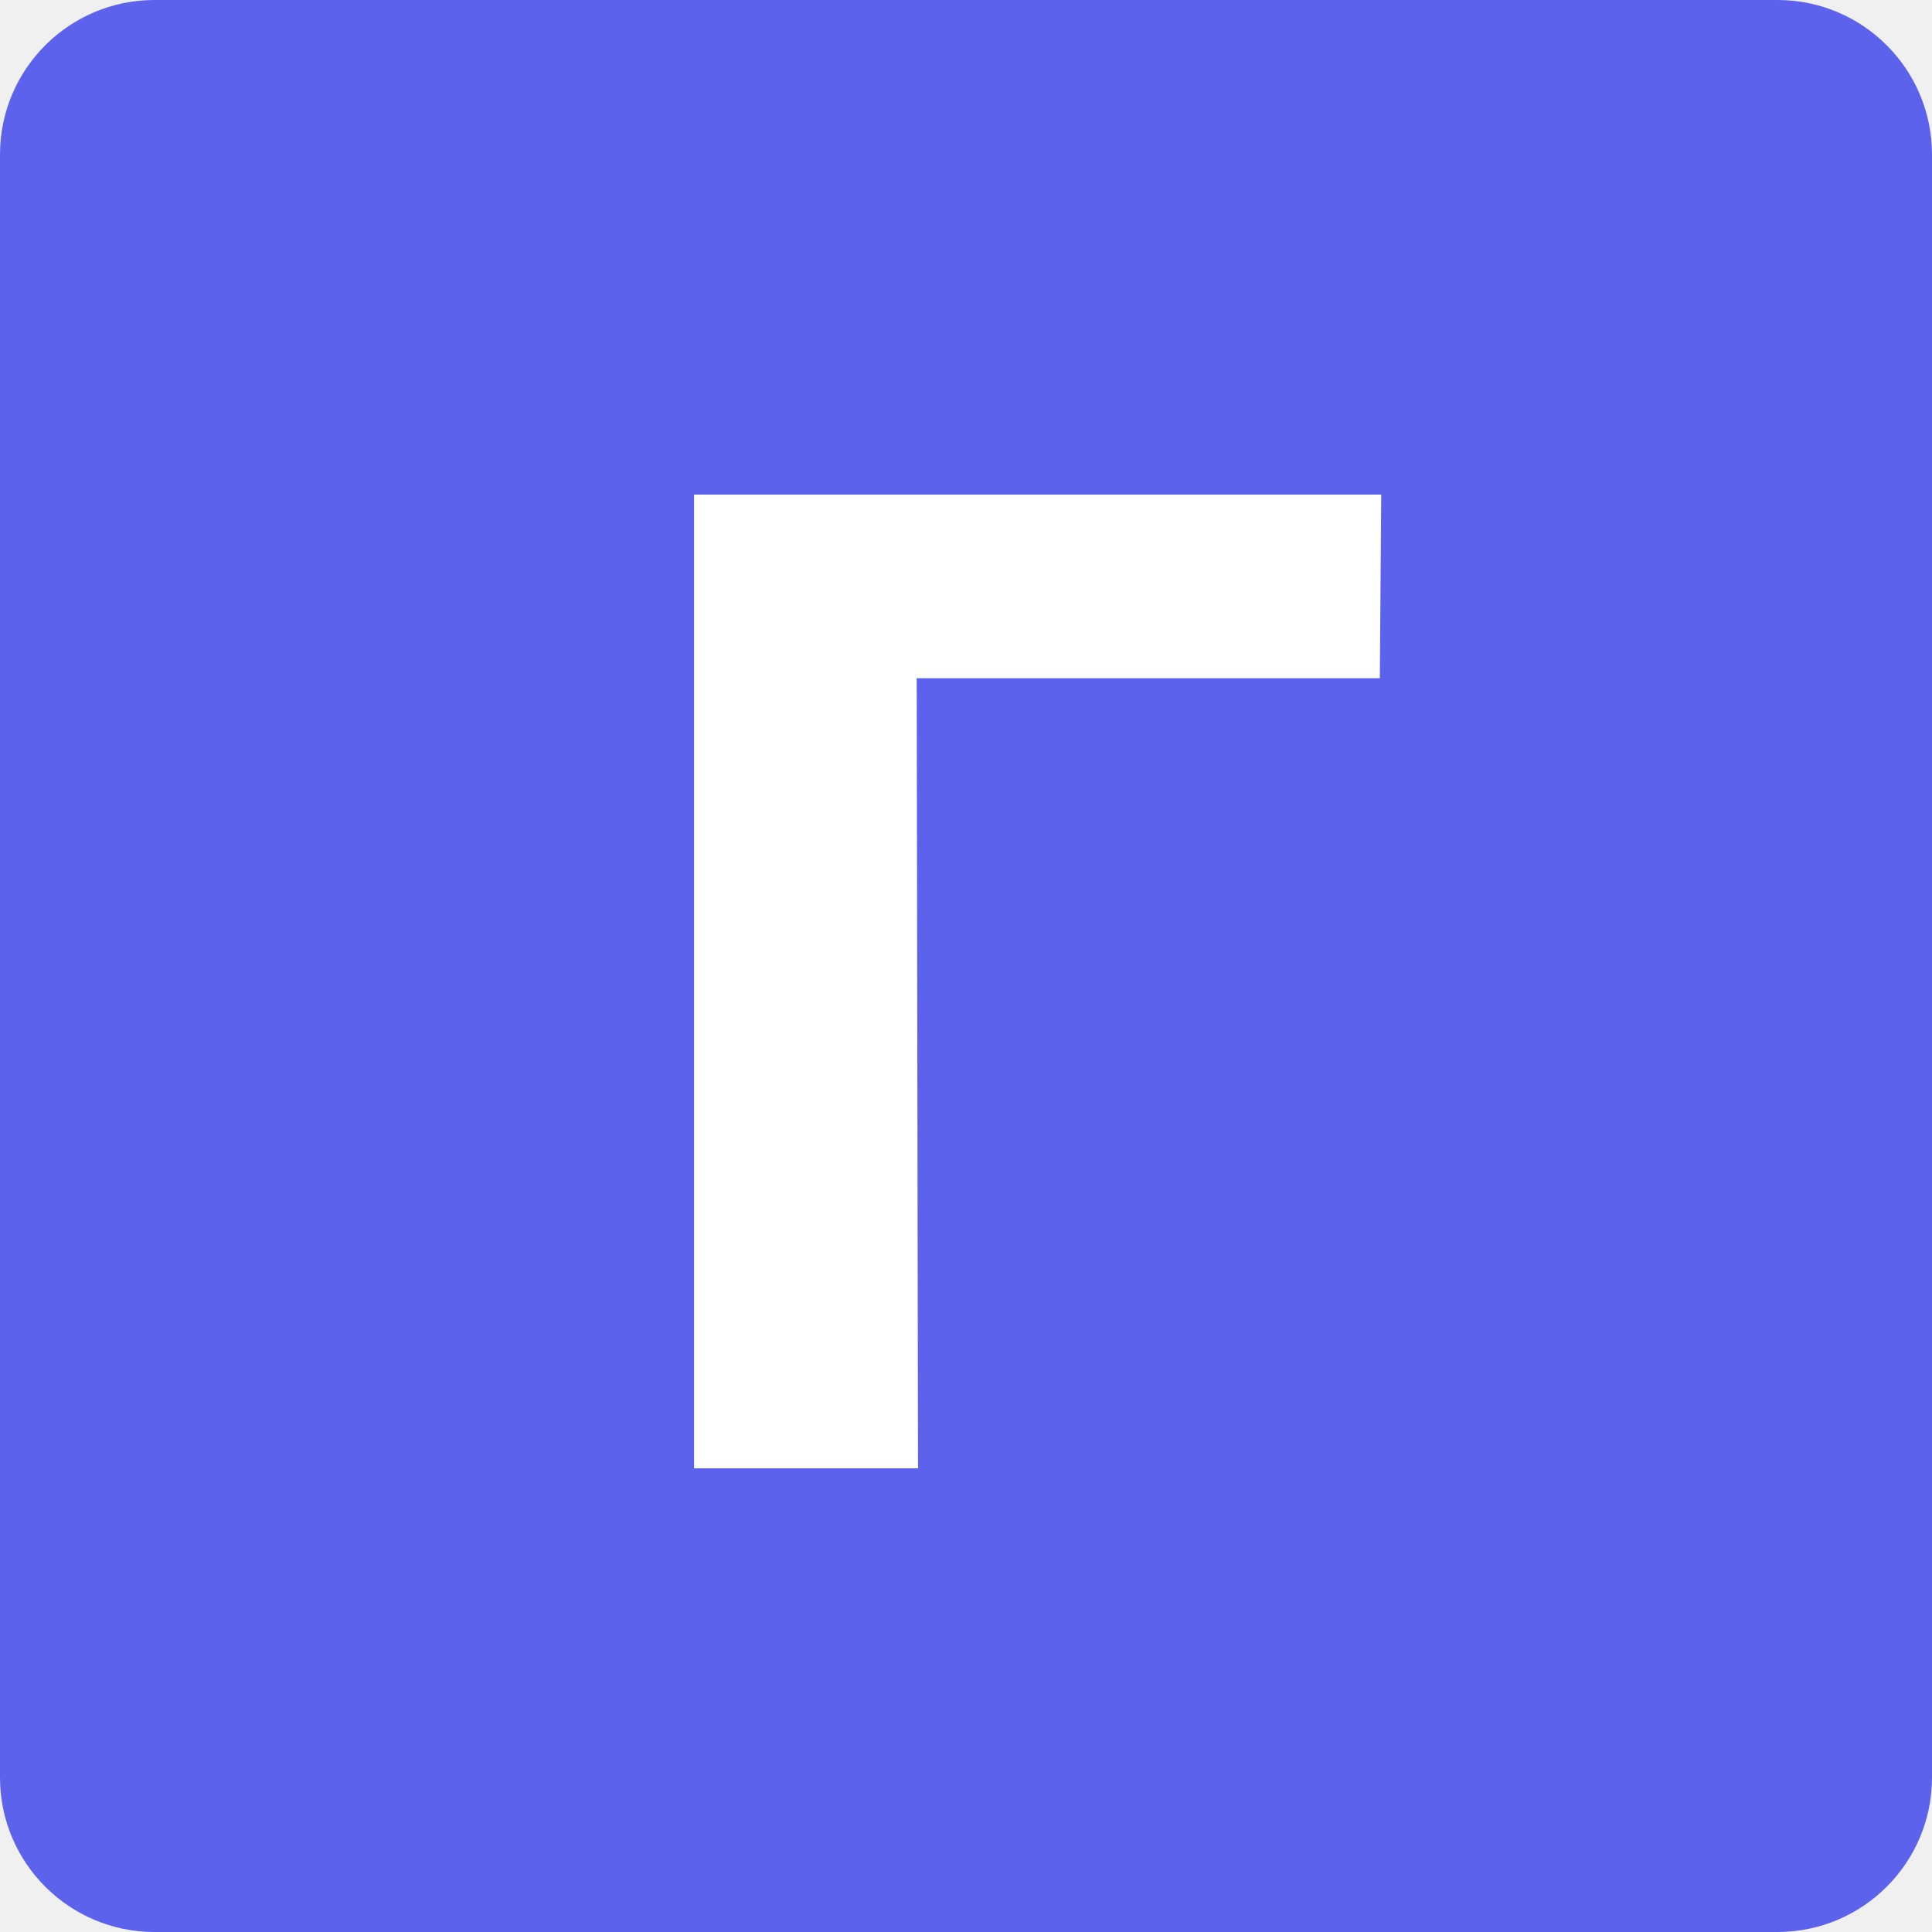
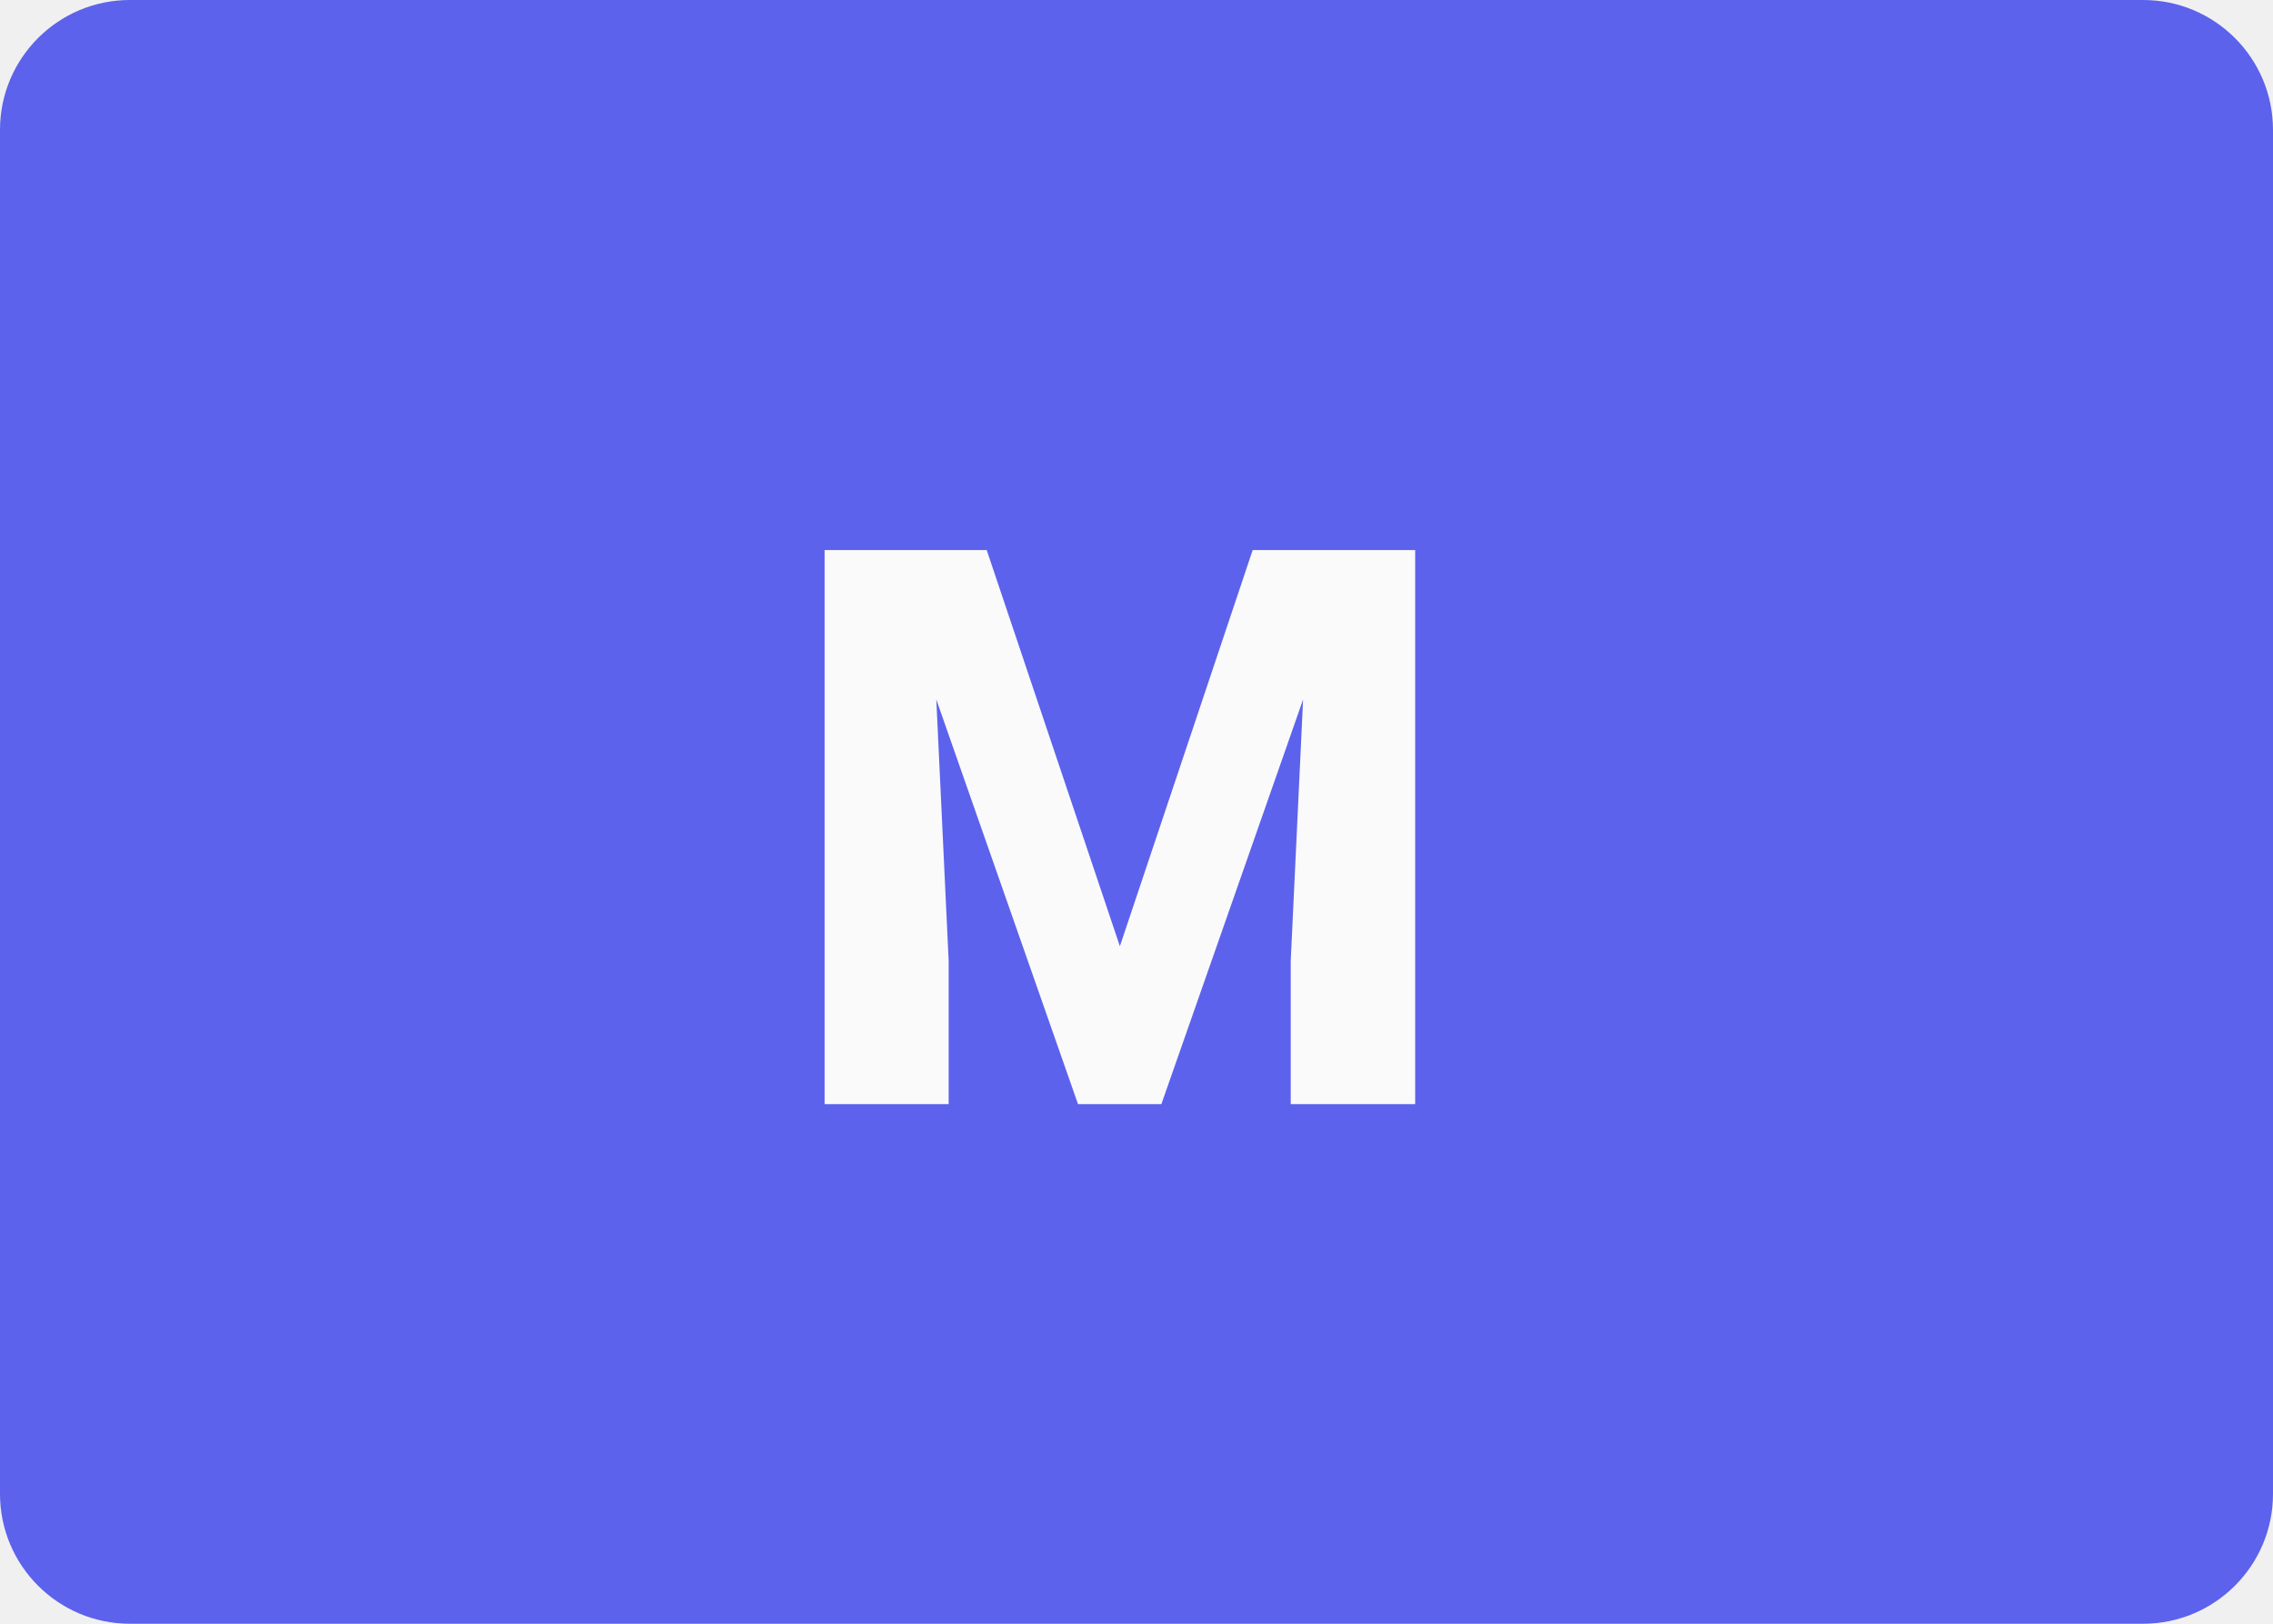
- <svg xmlns="http://www.w3.org/2000/svg" width="50" height="50" viewBox="0 0 50 50" fill="none">
-   <rect width="50" height="50" rx="4" fill="#5C62EC" />
-   <path d="M17.962 38V12.8H35.746L35.71 17.552H22.39L23.722 16.22L23.758 38H17.962Z" fill="white" />
+ <svg xmlns="http://www.w3.org/2000/svg" width="70" height="50" viewBox="0 0 70 50" fill="none">
+   <rect width="70" height="50" rx="4" fill="#5C62EC" />
+   <path d="M27.223 16.938H30.387L34.488 29.137L38.578 16.938H41.742L35.766 34H33.199L27.223 16.938ZM25.395 16.938H28.617L29.215 29.582V34H25.395V16.938ZM40.348 16.938H43.582V34H39.75V29.582L40.348 16.938Z" fill="#FAFAFA" />
</svg>
